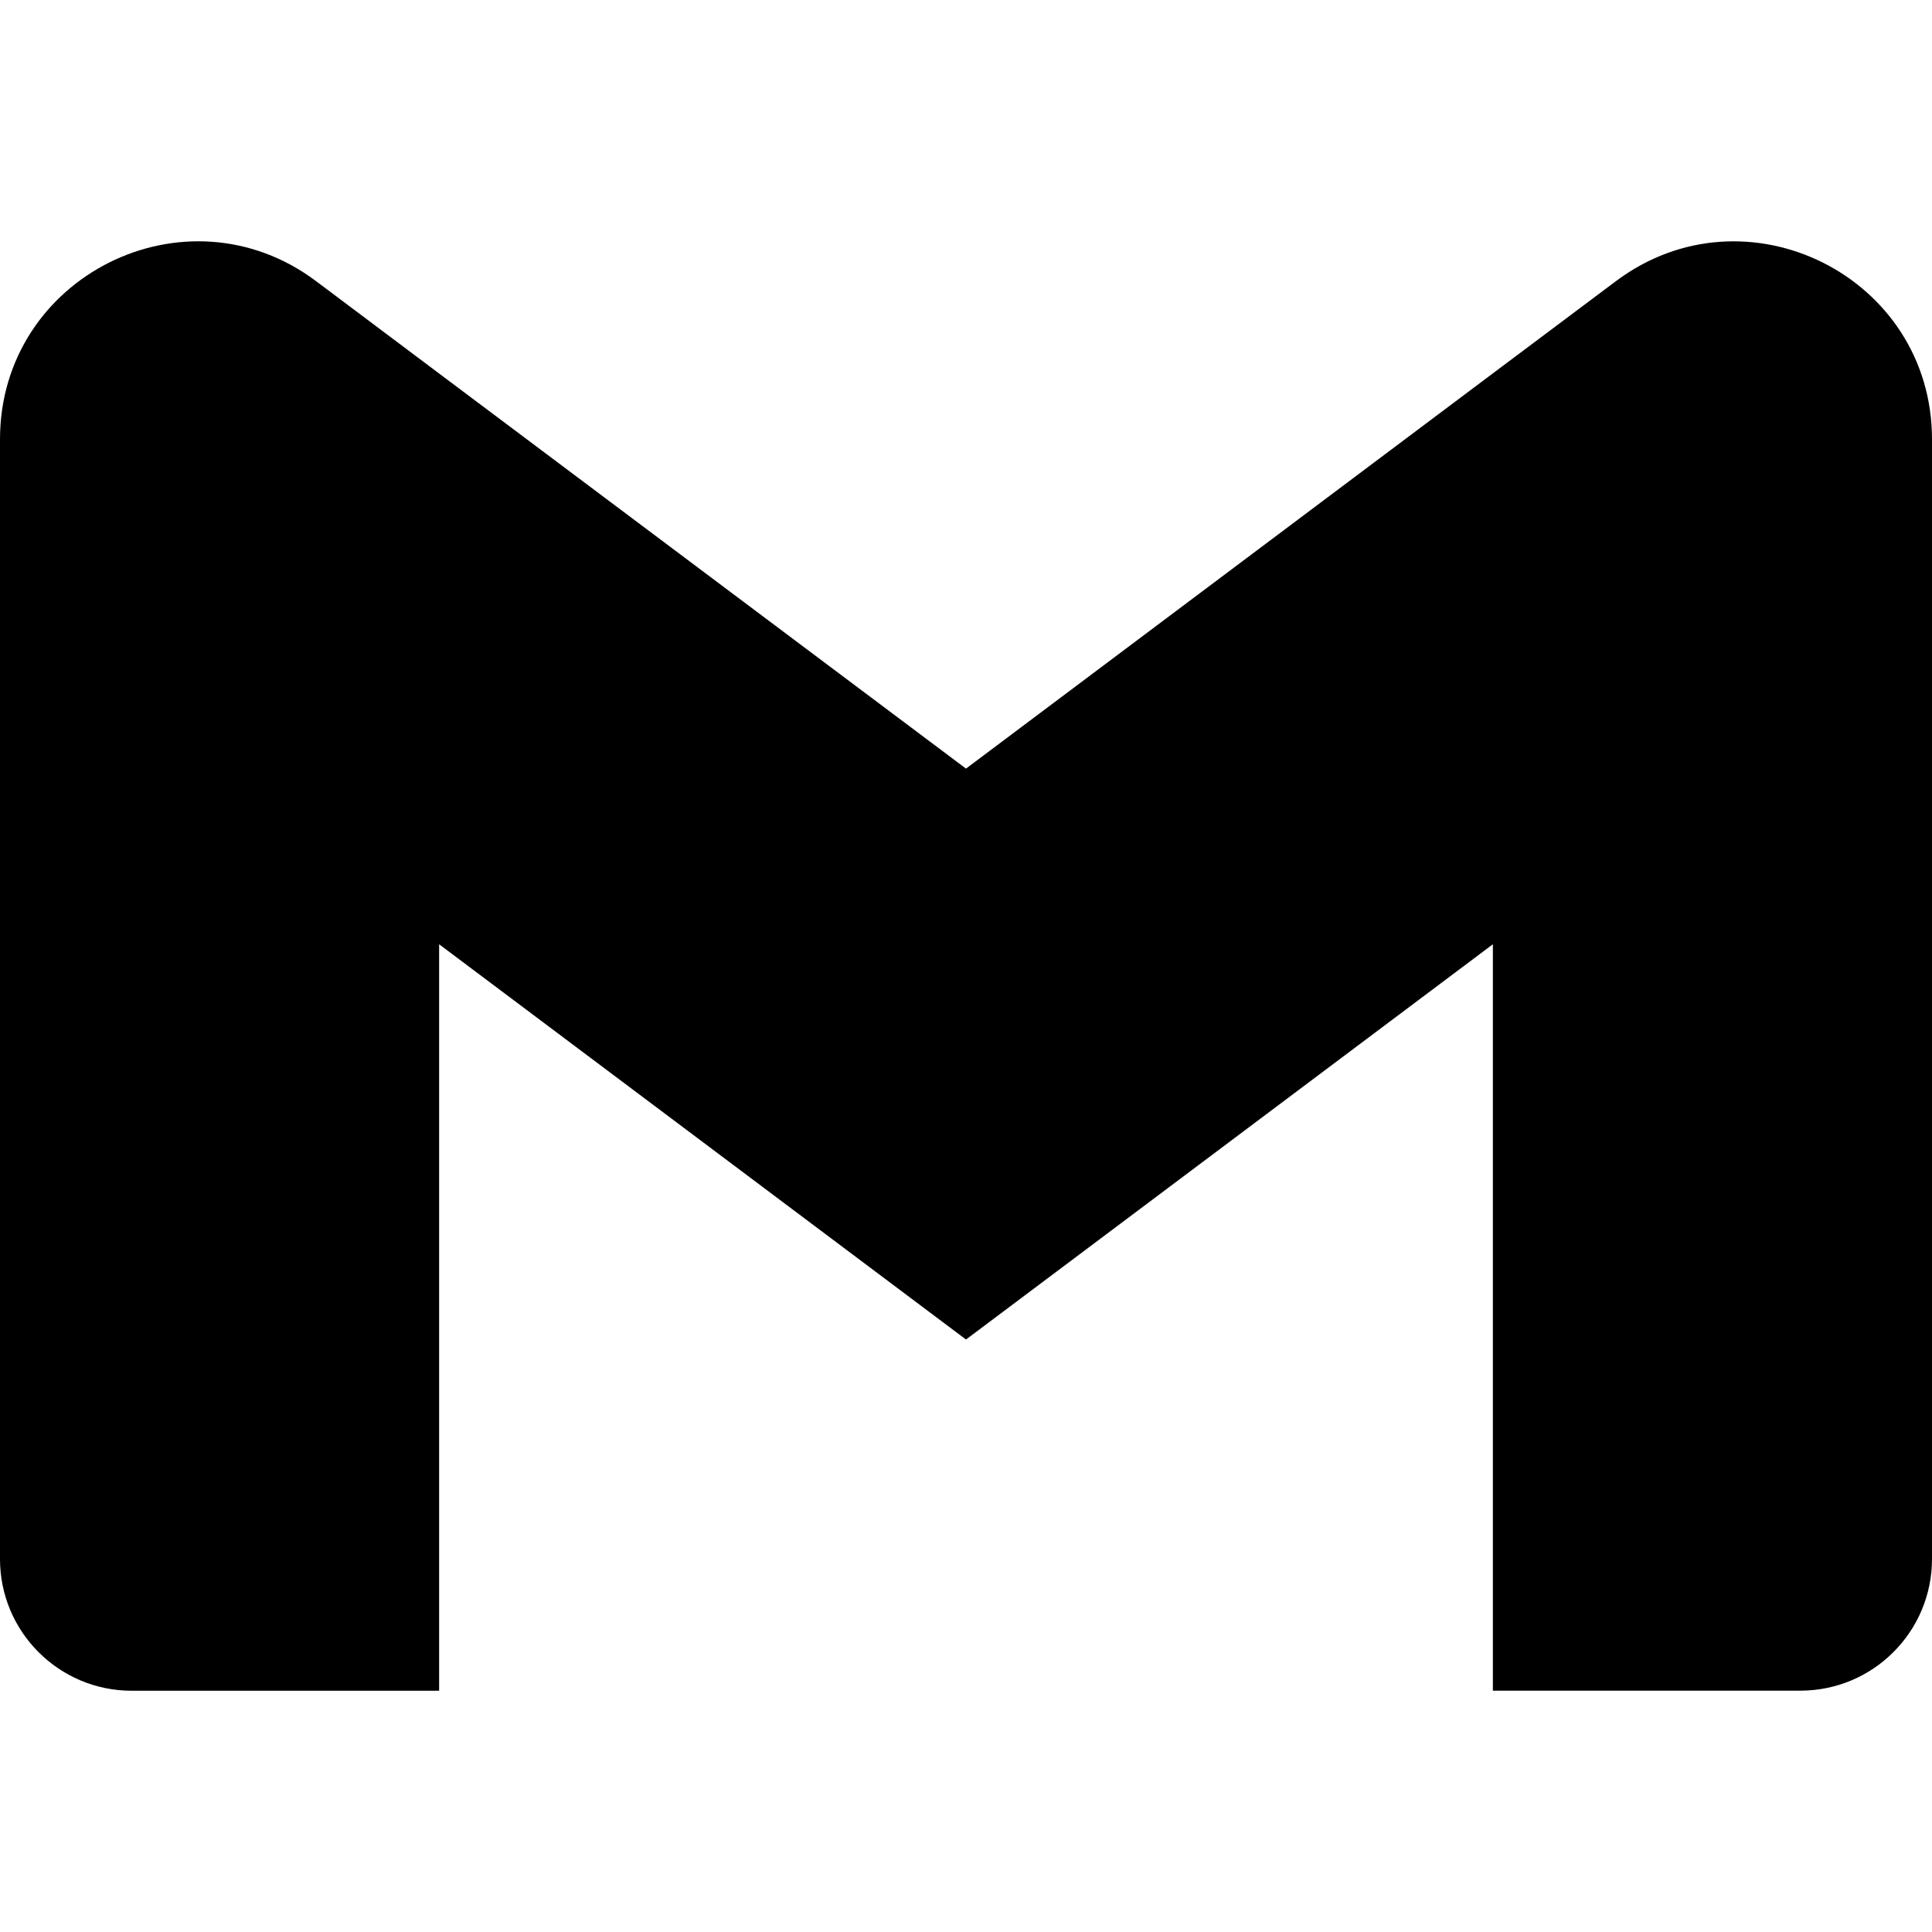
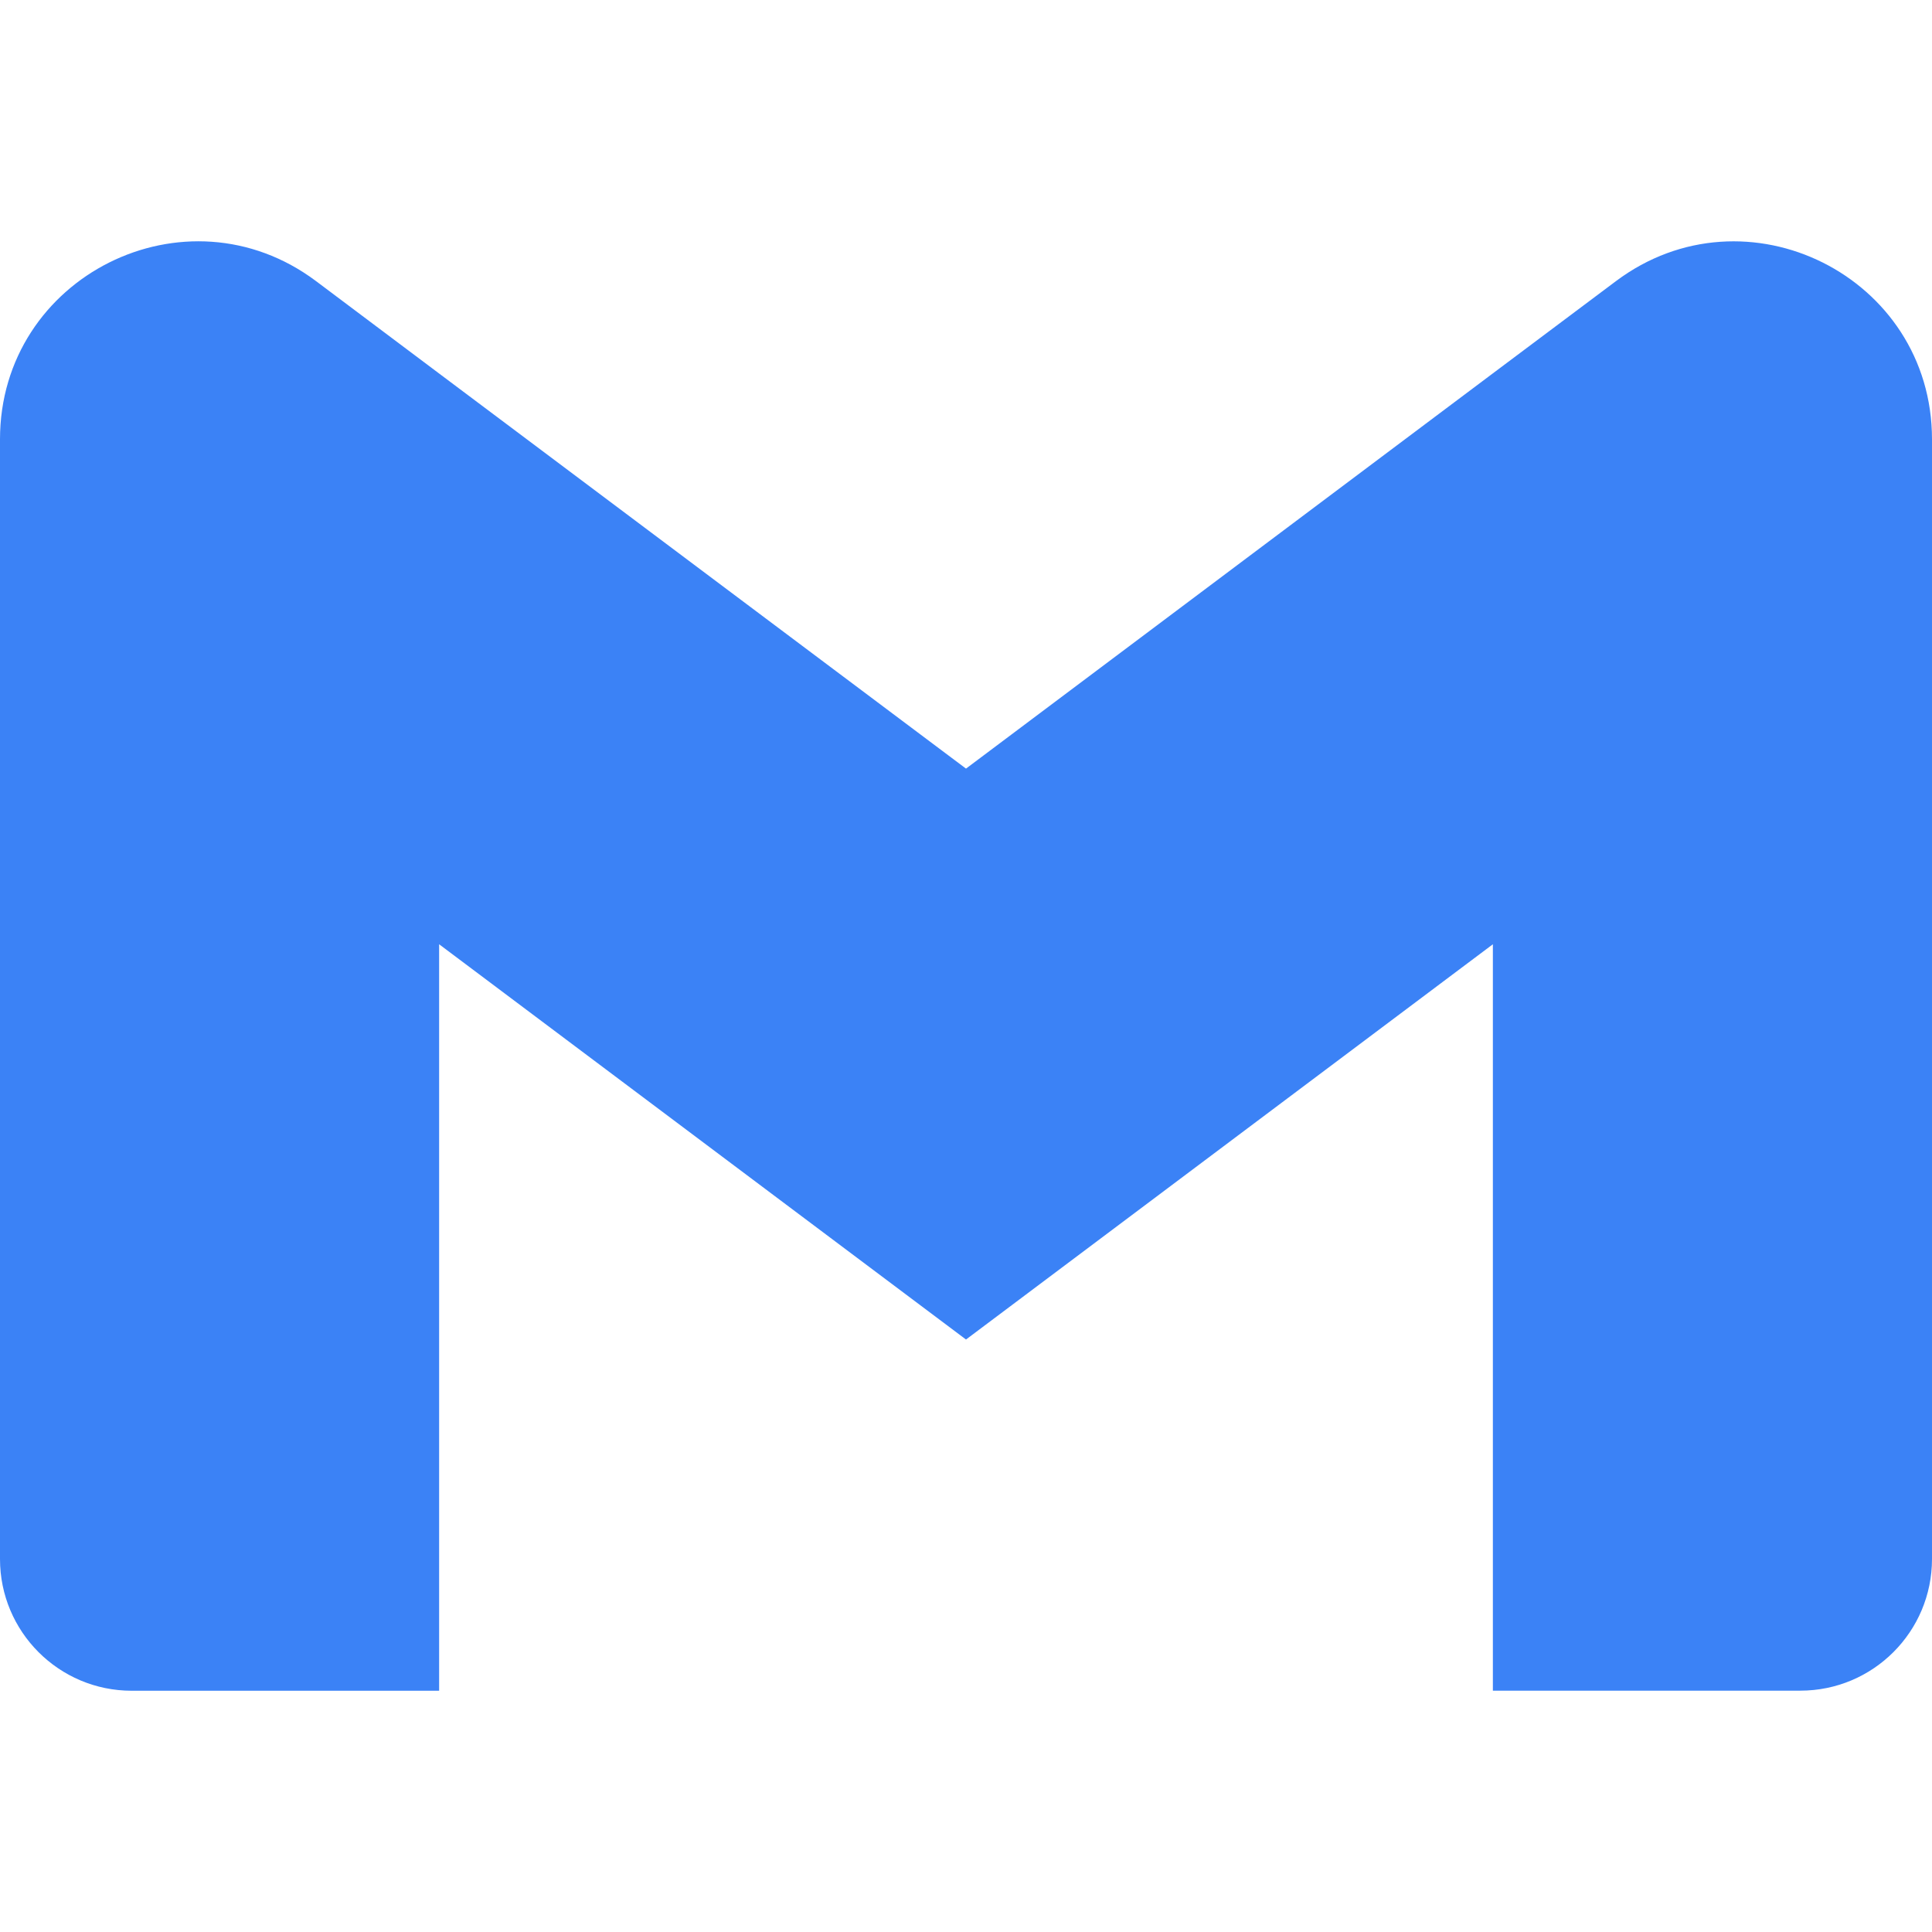
- <svg xmlns="http://www.w3.org/2000/svg" role="img" viewBox="0 0 24 24">
+ <svg xmlns="http://www.w3.org/2000/svg" role="img" fill="#3b82f6" viewBox="0 0 24 24">
  <path d="M24 5.457v13.909c0 .904-.732 1.636-1.636 1.636h-3.819V11.73L12 16.64l-6.545-4.91v9.273H1.636A1.636 1.636 0 0 1 0 19.366V5.457c0-2.023 2.309-3.178 3.927-1.964L5.455 4.64 12 9.548l6.545-4.91 1.528-1.145C21.69 2.28 24 3.434 24 5.457z" />
</svg>
